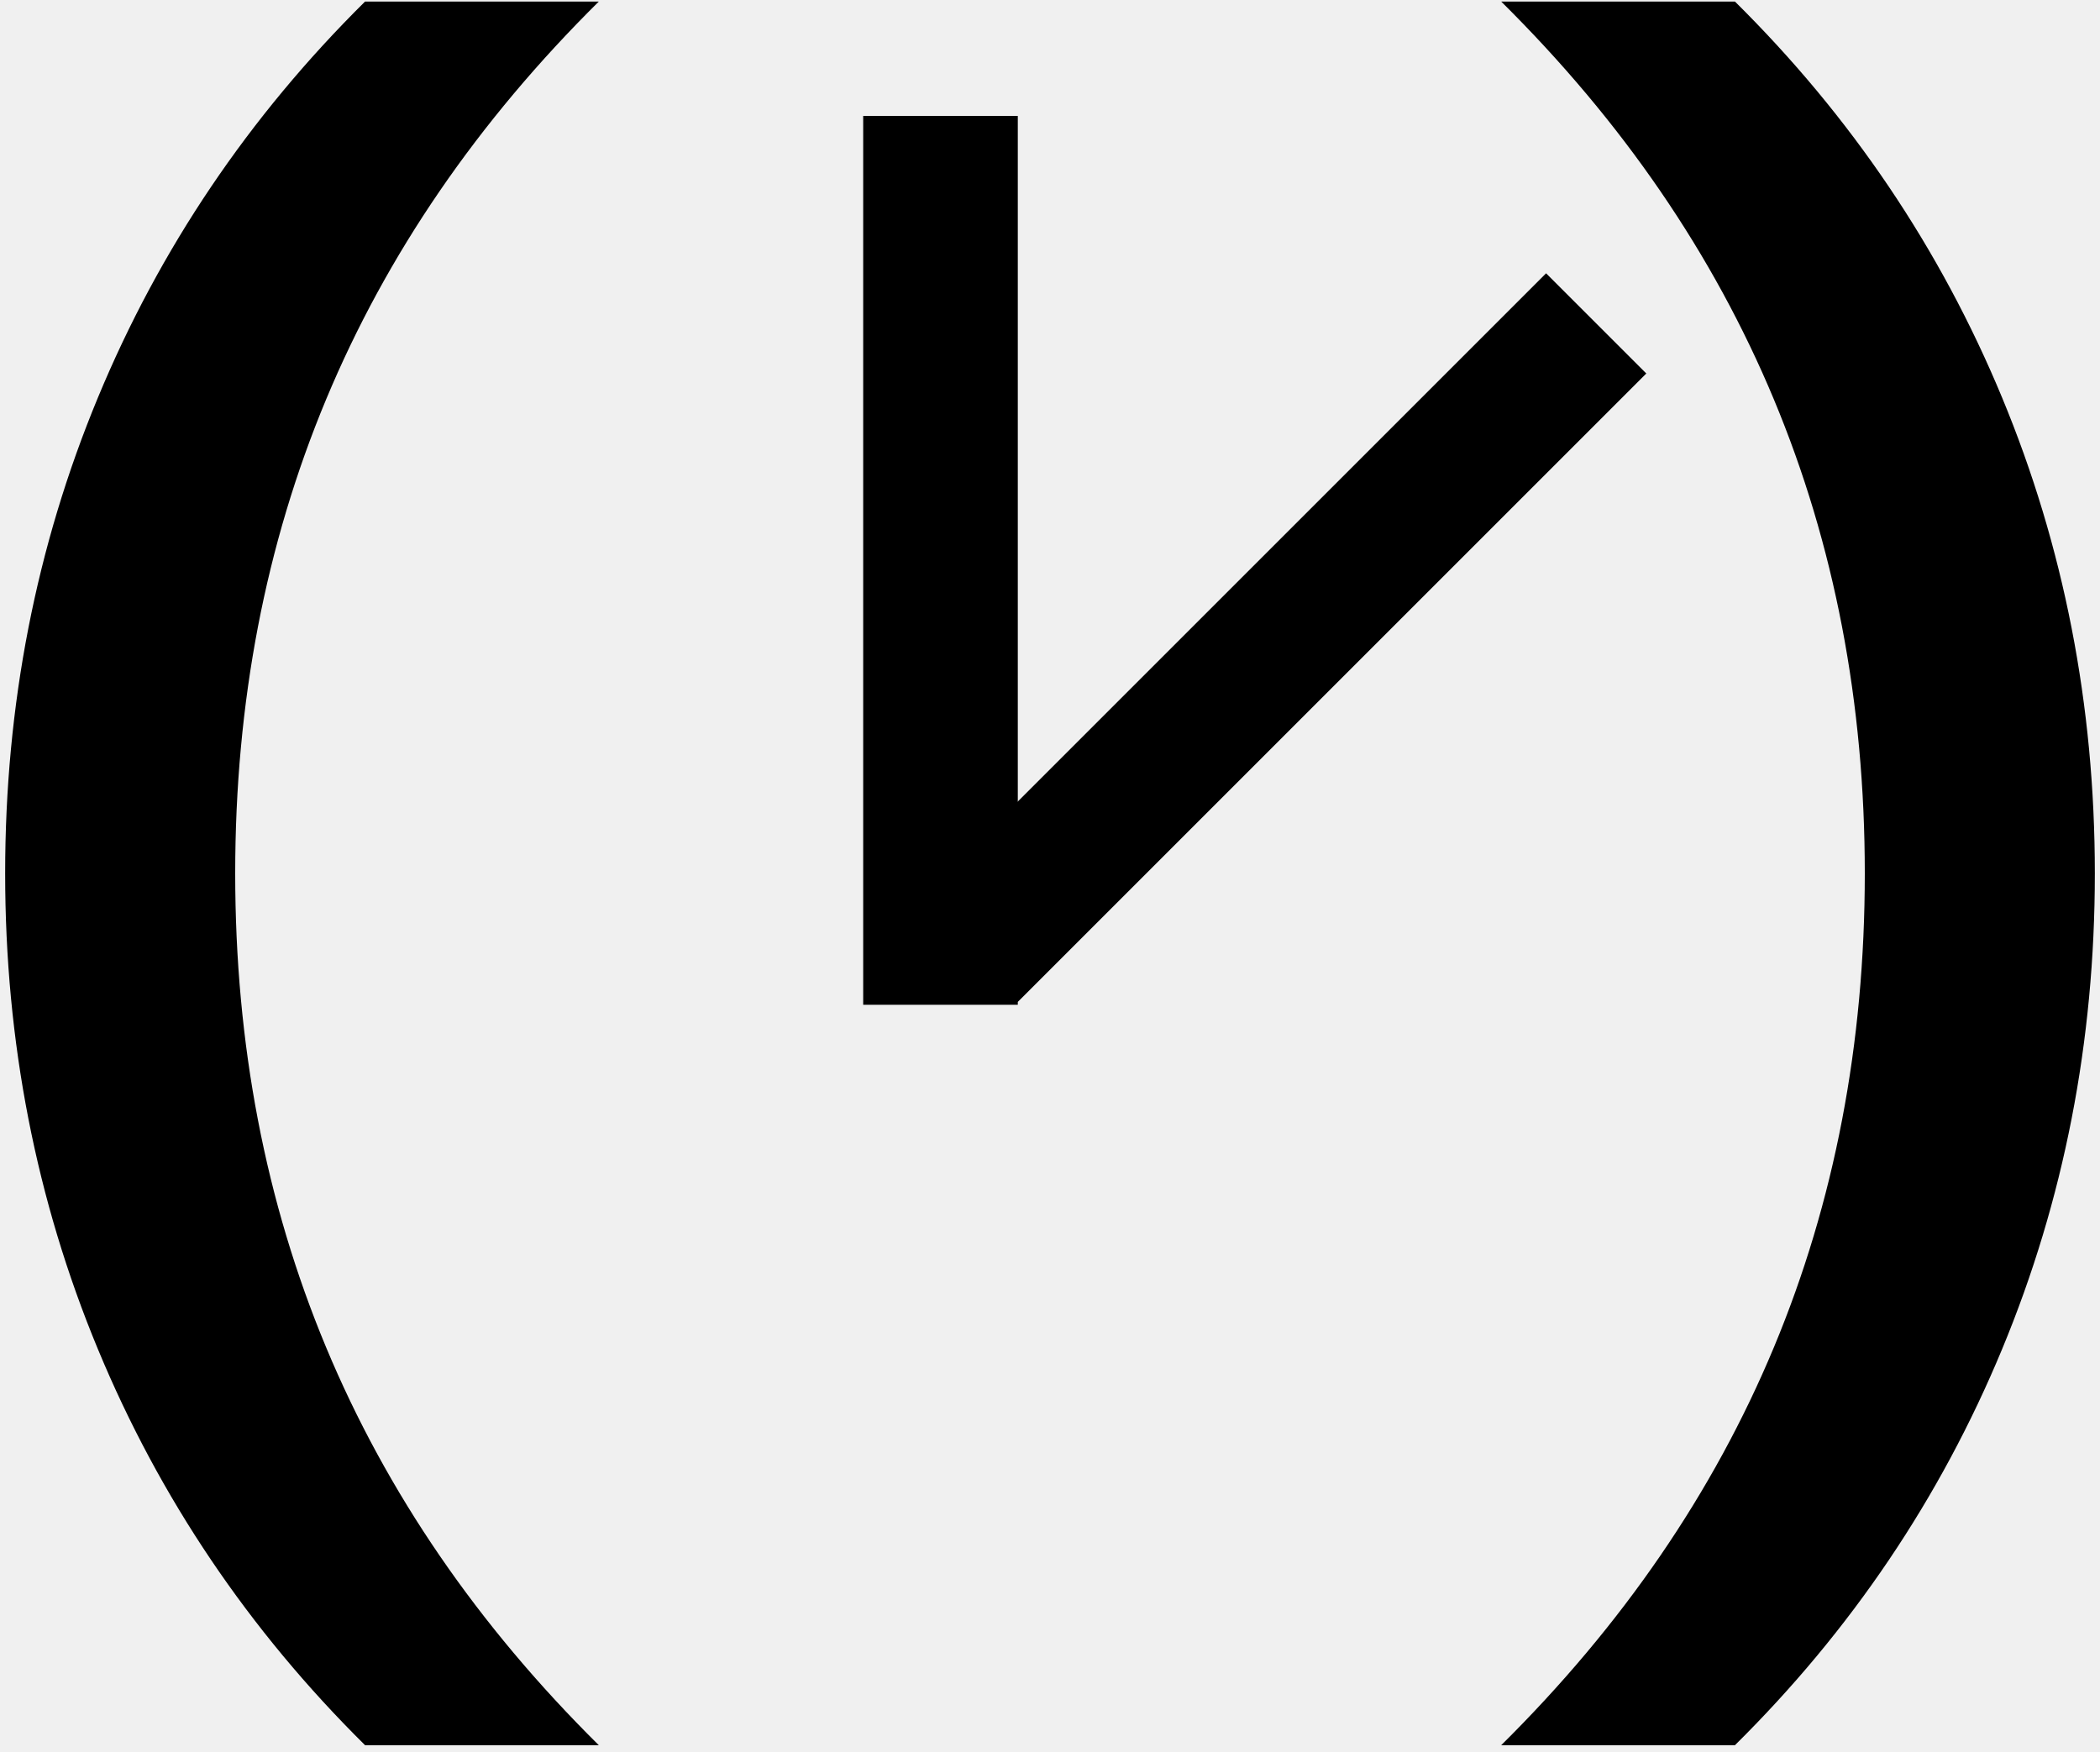
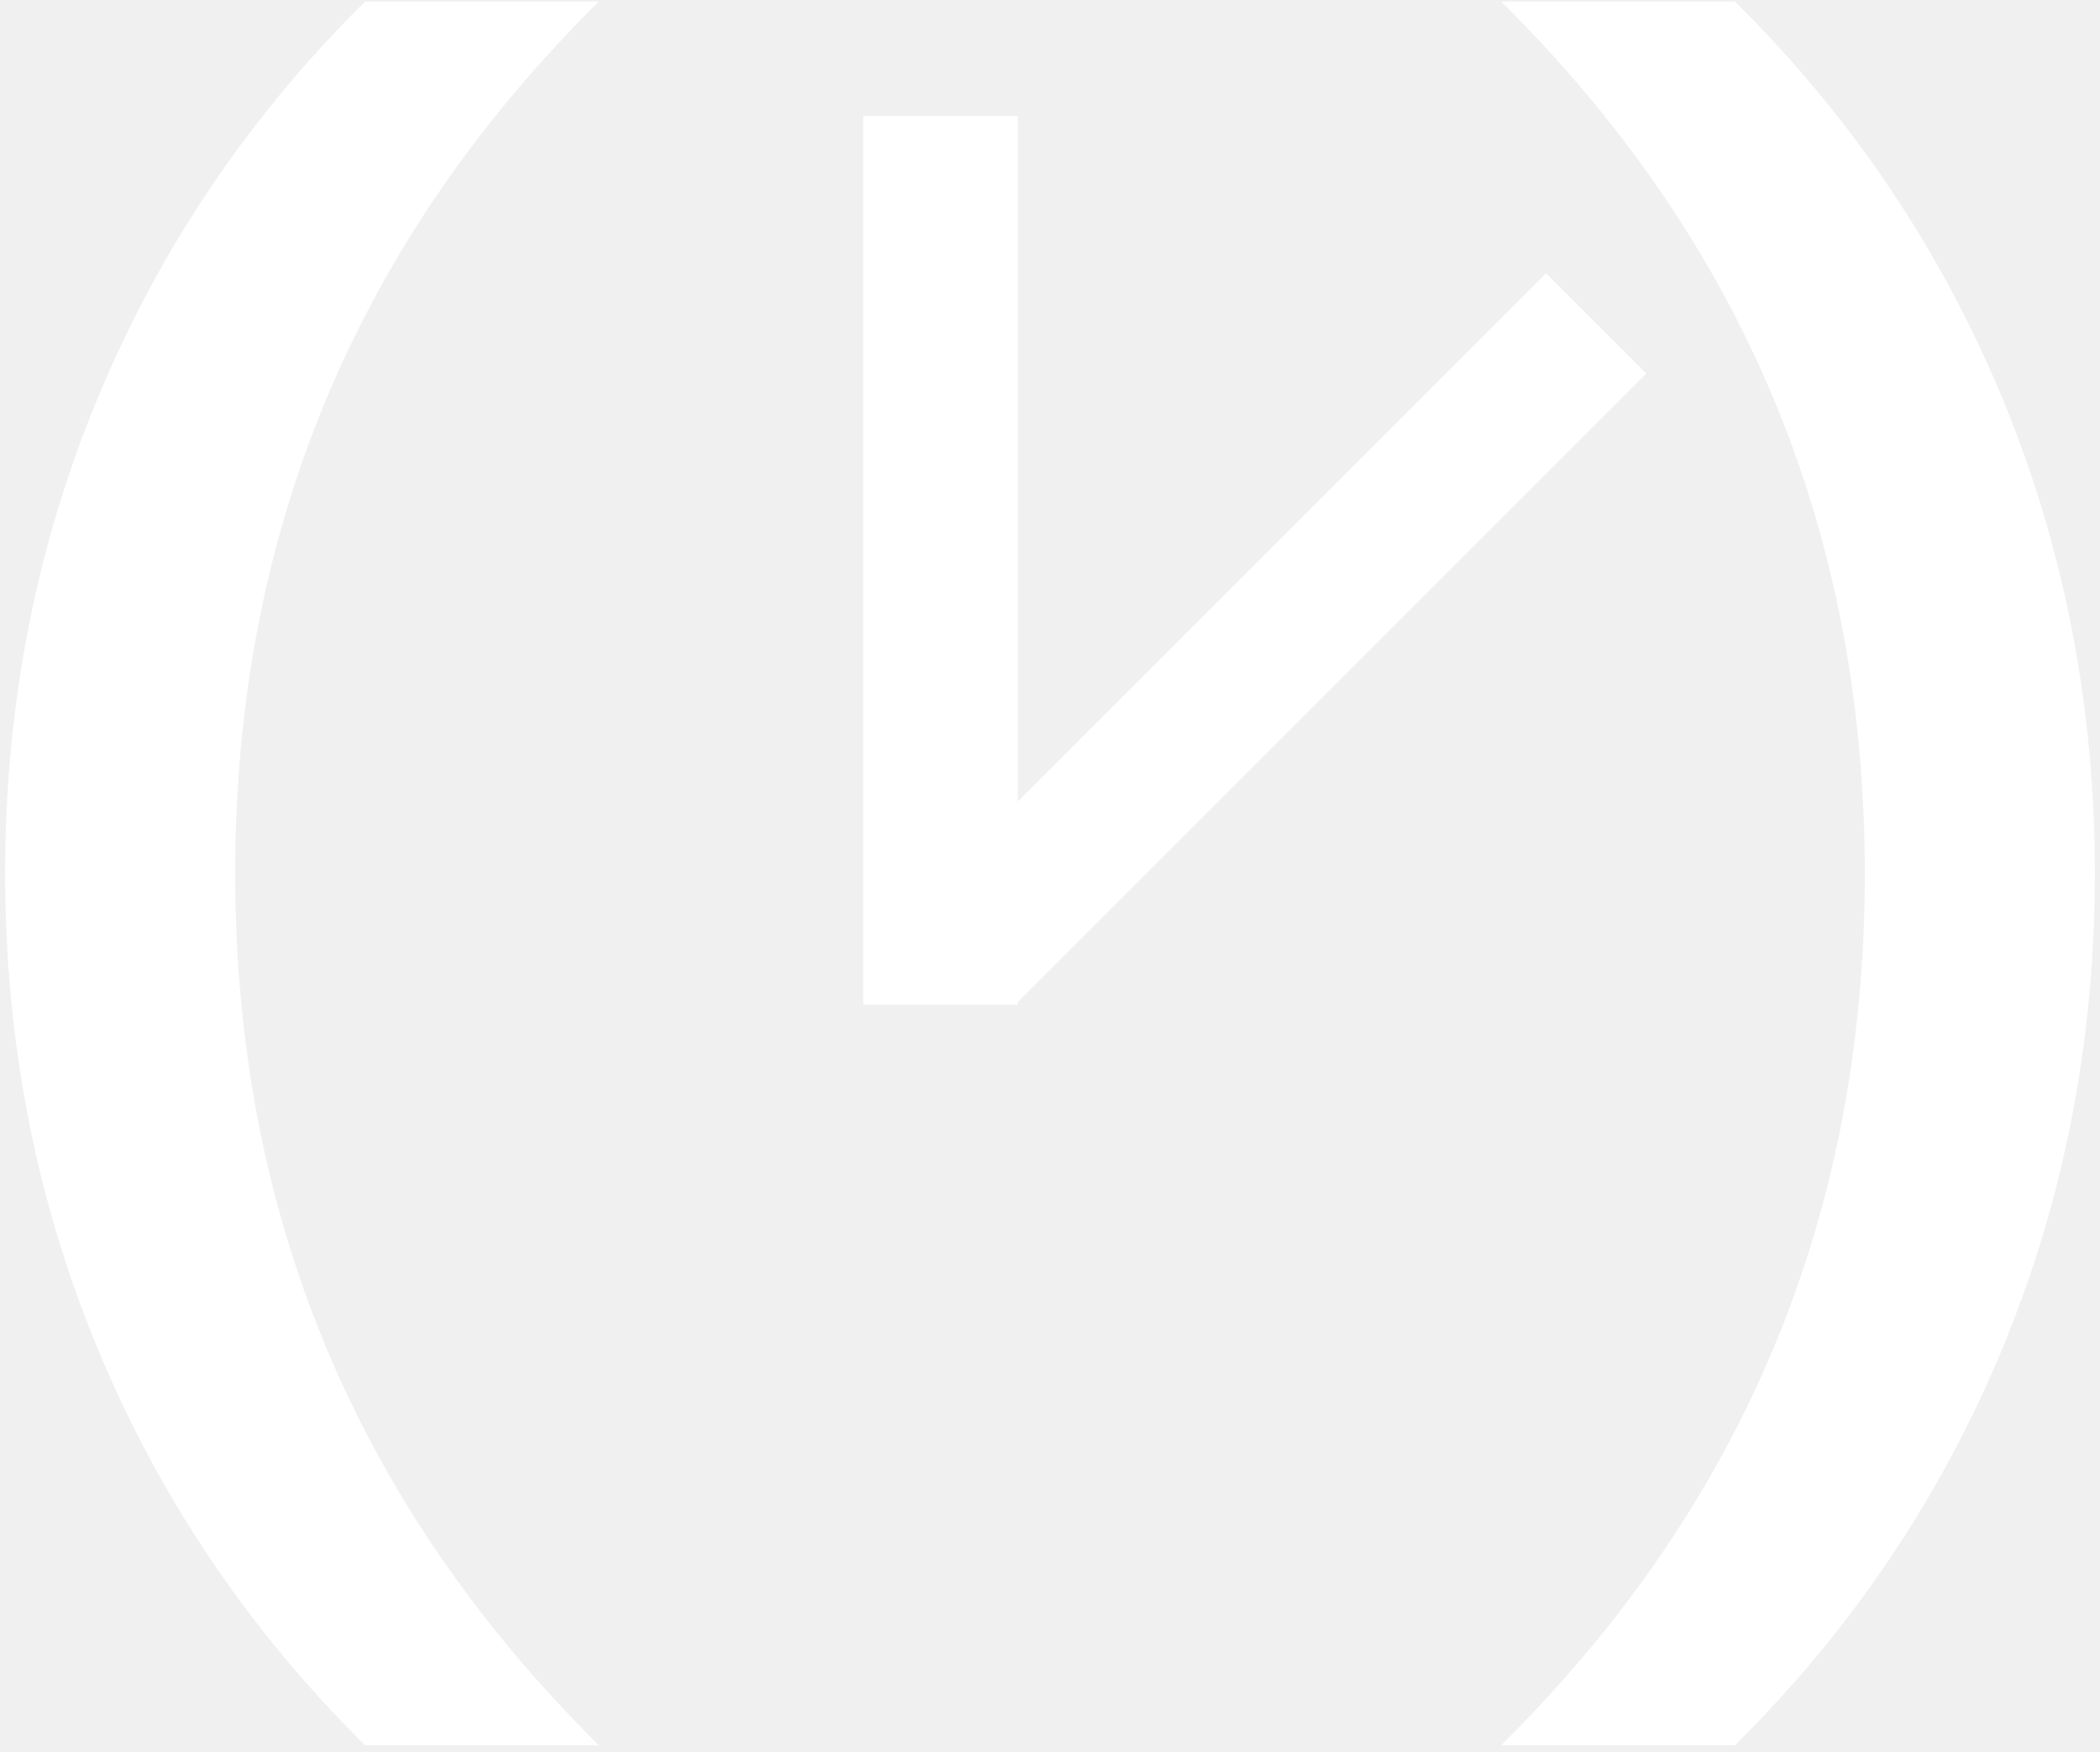
<svg xmlns="http://www.w3.org/2000/svg" width="163px" height="136px" viewBox="0 0 163 136" version="1.1" fill="black">
  <defs />
  <g id="Page-1" stroke="none" stroke-width="1" fill="black" fill-rule="evenodd">
-     <g id="Solid-logo" transform="translate(-19, -32)" fill="black">
+     <g id="Solid-logo" transform="translate(-19, -32)" fill="#ffffff">
      <g id="White-logo" transform="translate(19, 32)">
        <path d="M0.4,67.8 C0.4,54.744 2.8,42.432 7.6,30.864 C12.4,19.296 19.312,9.048 28.336,0.12 L46.48,0.12 C27.664,18.744 18.256,41.304 18.256,67.8 C18.256,94.296 27.664,116.856 46.48,135.48 L28.336,135.48 C19.312,126.552 12.4,116.304 7.6,104.736 C2.8,93.168 0.4,80.856 0.4,67.8 L0.4,67.8 Z M162.6,67.8 C162.6,80.856 160.2,93.168 155.4,104.736 C150.6,116.304 143.688,126.552 134.664,135.48 L116.52,135.48 C135.336,116.856 144.744,94.296 144.744,67.8 C144.744,41.304 135.336,18.744 116.52,0.12 L134.664,0.12 C143.688,9.048 150.6,19.296 155.4,30.864 C160.2,42.432 162.6,54.744 162.6,67.8 L162.6,67.8 Z" id="Parans" />
        <g id="Hands" transform="translate(67, 9)">
          <rect id="Hand" x="0" y="0" width="12" height="69" />
          <rect id="Hand" transform="translate(32.5, 40.5) scale(-1, 1) rotate(-45) translate(-32.5, -40.5) " x="27" y="6" width="11" height="69" />
        </g>
      </g>
    </g>
  </g>
</svg>
